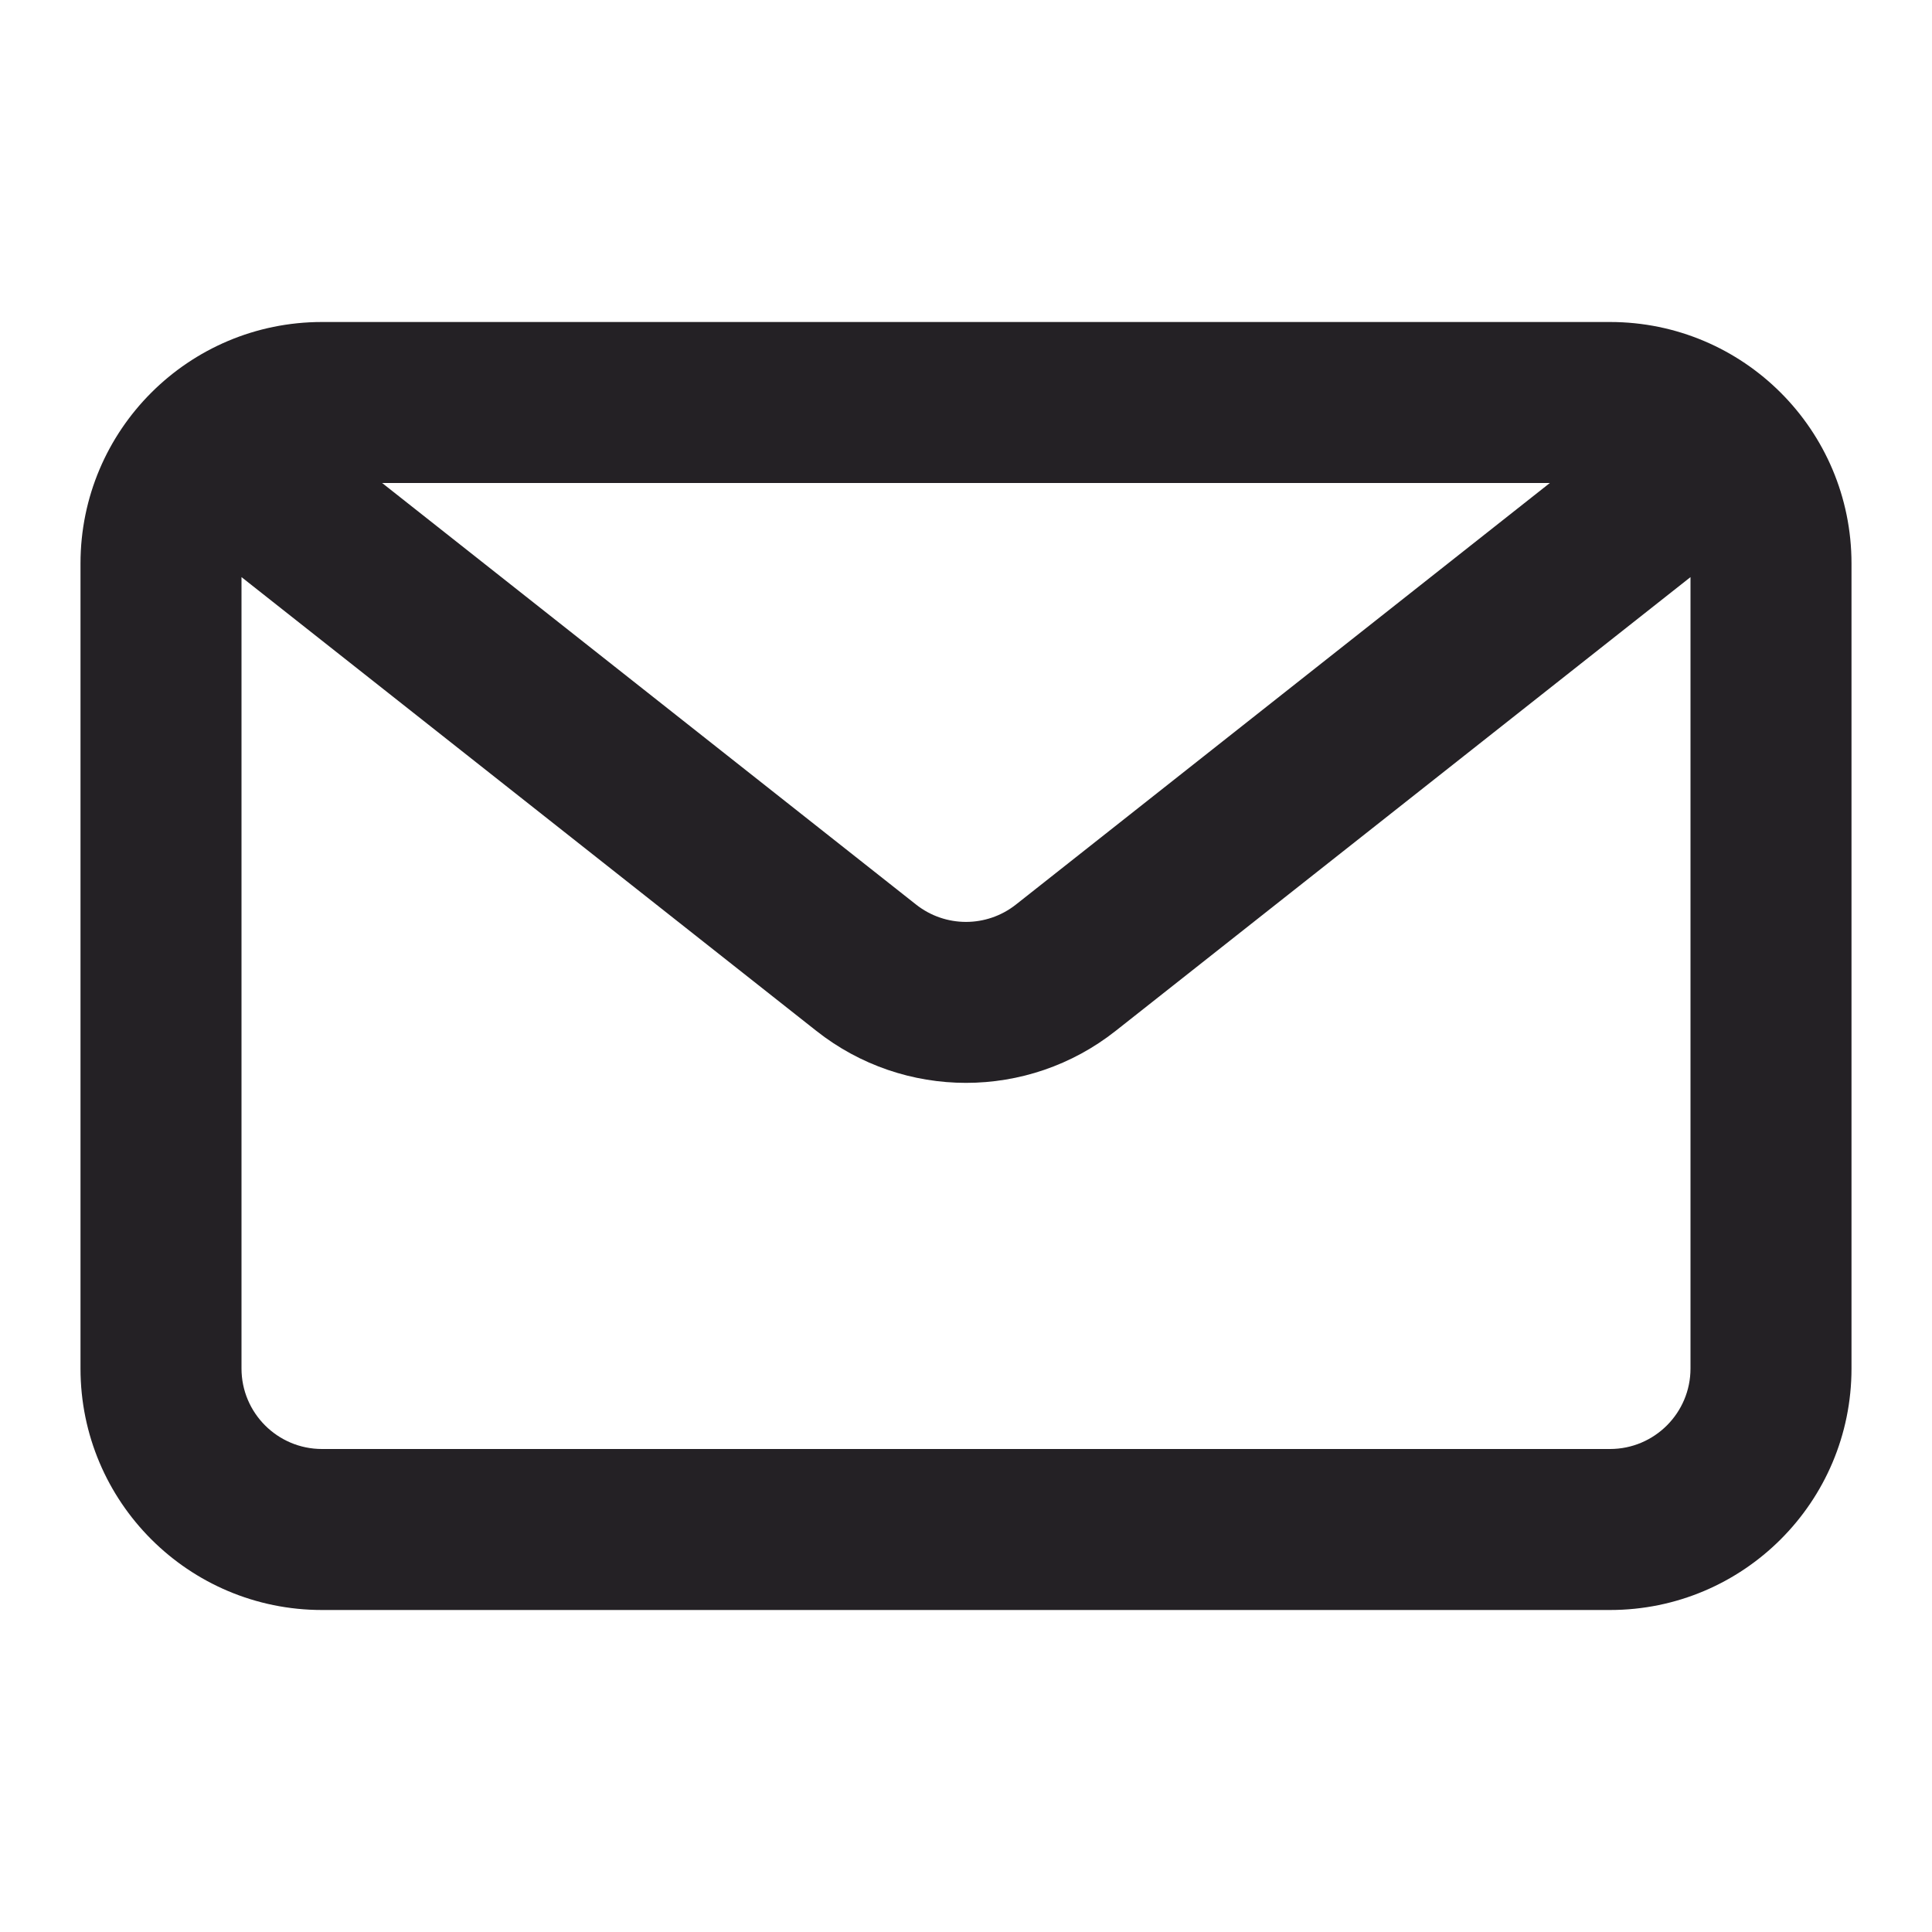
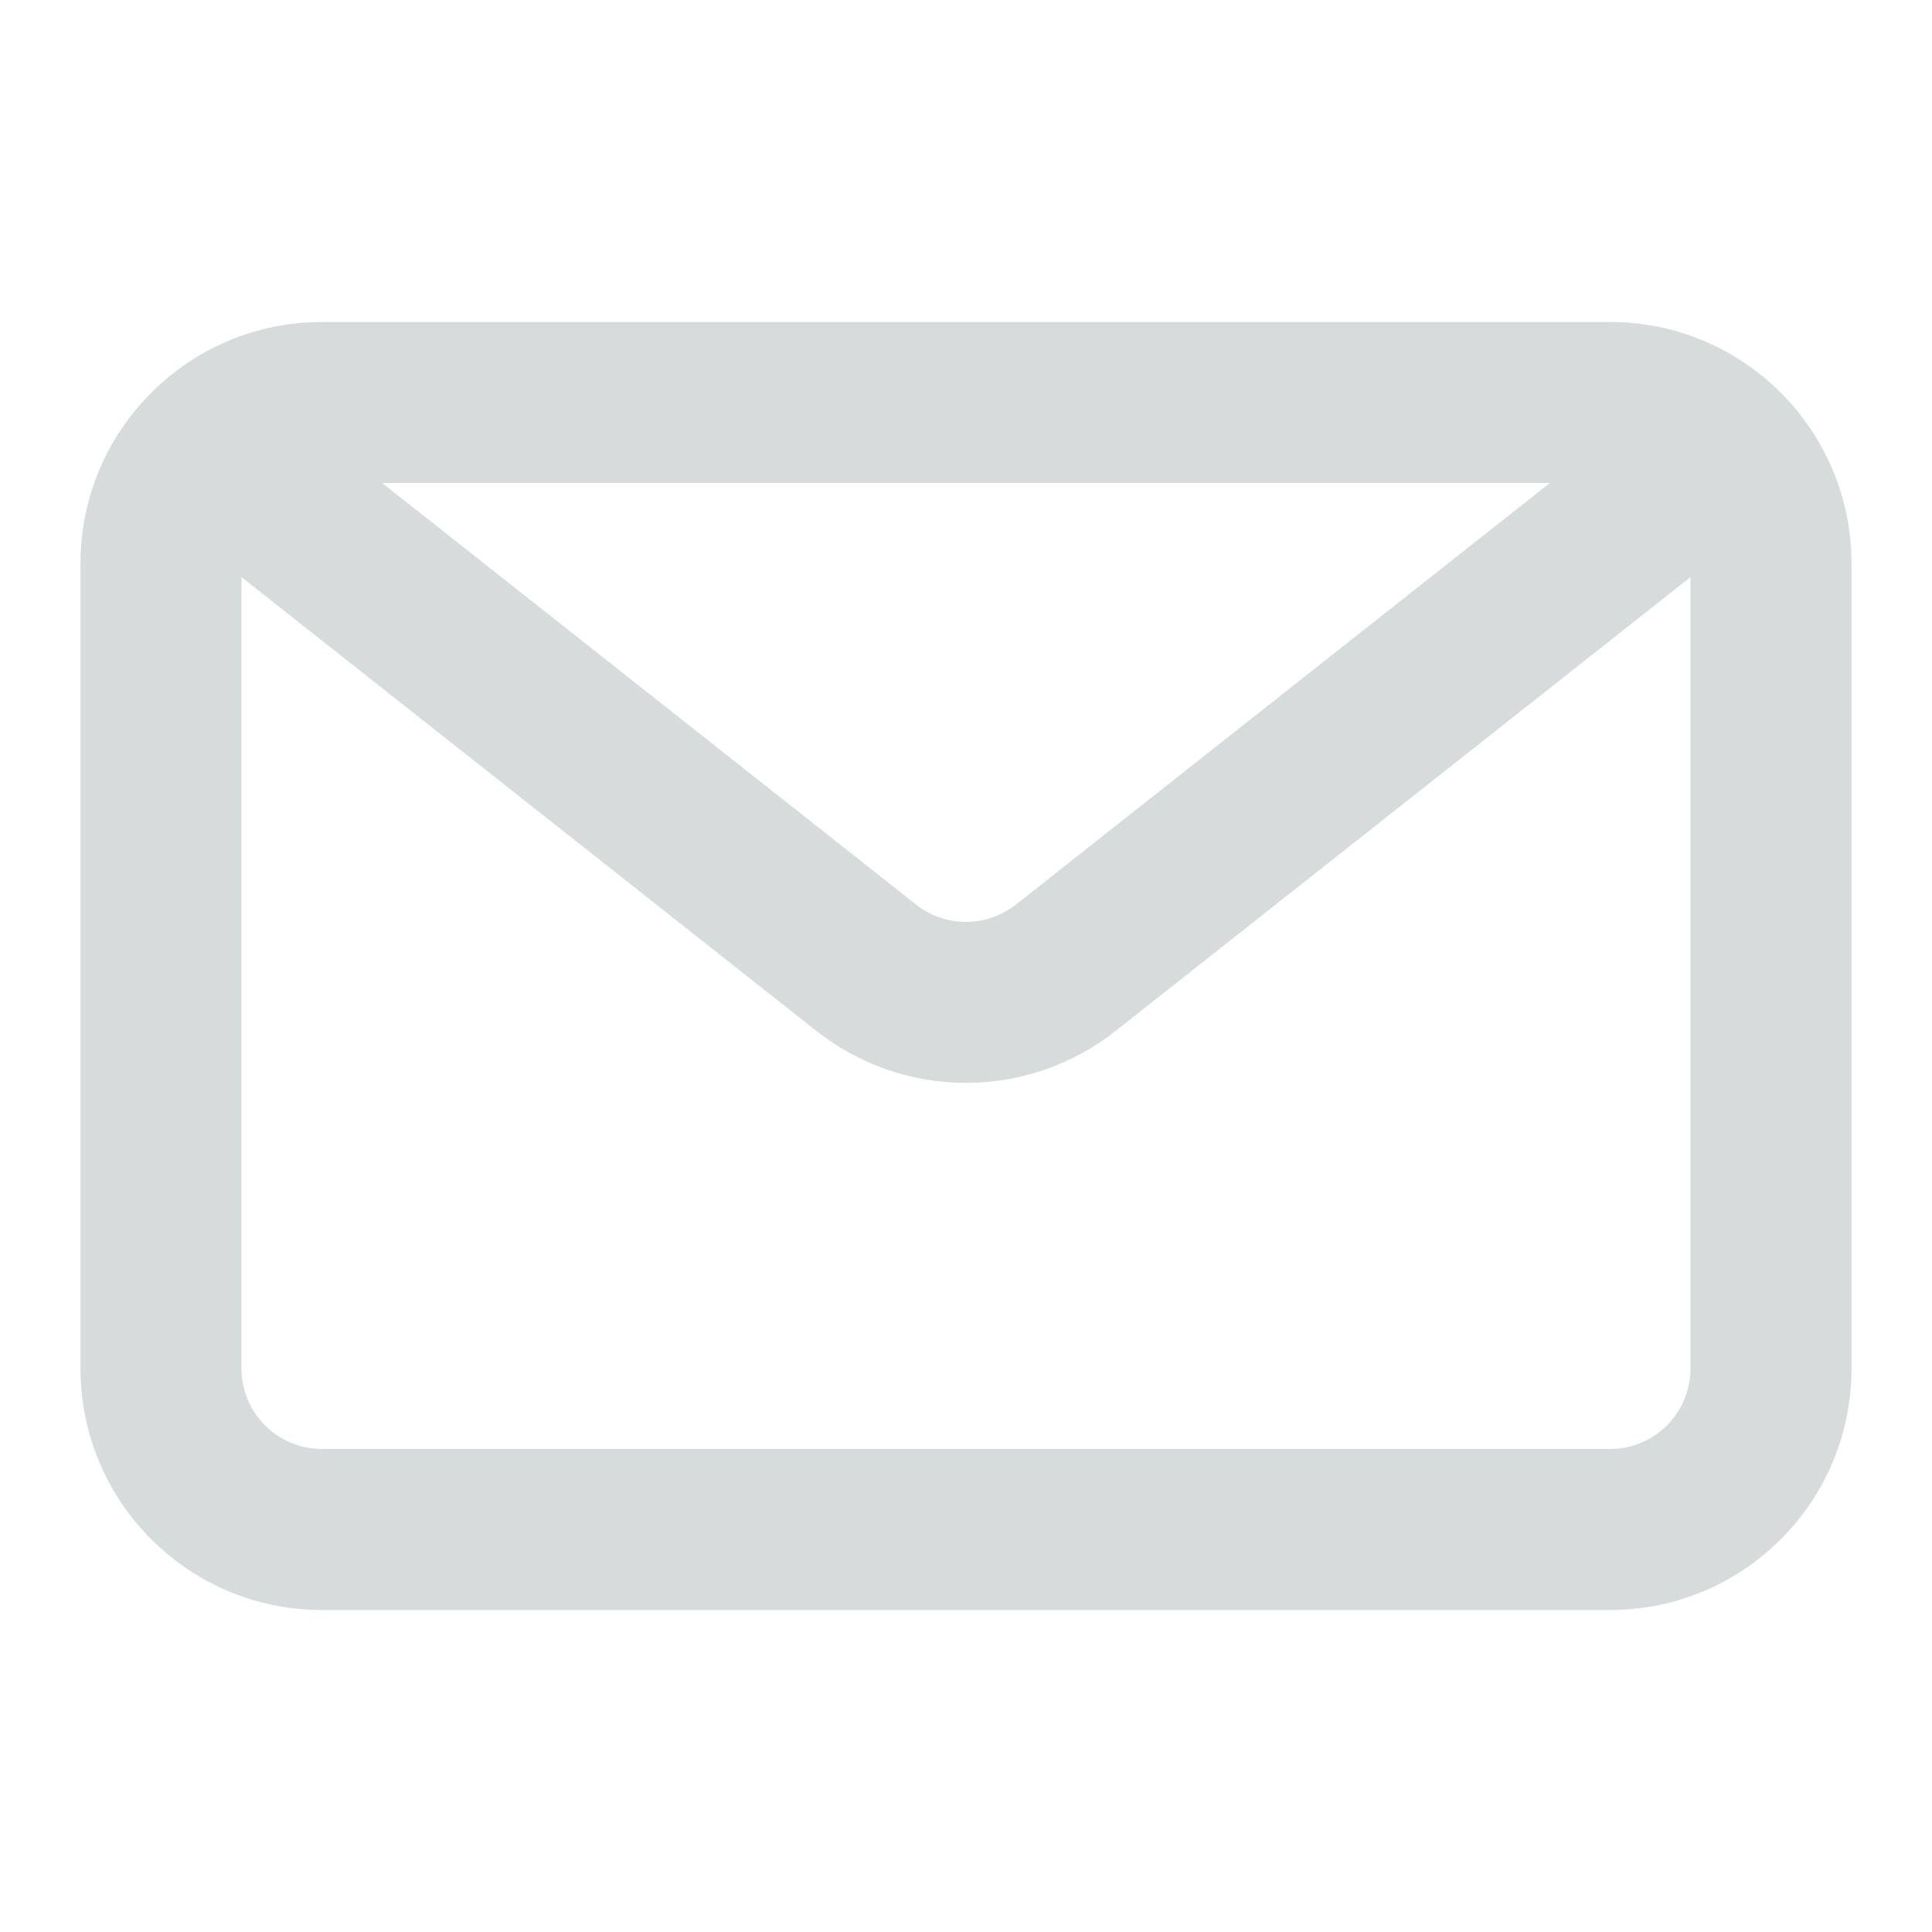
<svg xmlns="http://www.w3.org/2000/svg" width="800px" height="800px" viewBox="0 0 24 24" fill="none">
-   <path fill-rule="evenodd" clip-rule="evenodd" d="M20 4C21.657 4 23 5.343 23 7V17C23 18.657 21.657 20 20 20H4C2.343 20 1 18.657 1 17V7C1 5.343 2.343 4 4 4H20ZM19.253 6H4.747L11.38 11.237C11.744 11.524 12.256 11.524 12.62 11.237L19.253 6ZM3 7.169V17C3 17.552 3.448 18 4 18H20C20.552 18 21 17.552 21 17V7.169L13.859 12.806C12.769 13.667 11.231 13.667 10.141 12.806L3 7.169Z" fill="#242125" />
+   <path fill-rule="evenodd" clip-rule="evenodd" d="M20 4C21.657 4 23 5.343 23 7V17C23 18.657 21.657 20 20 20H4C2.343 20 1 18.657 1 17V7C1 5.343 2.343 4 4 4H20ZM19.253 6H4.747L11.38 11.237C11.744 11.524 12.256 11.524 12.62 11.237L19.253 6ZM3 7.169V17C3 17.552 3.448 18 4 18H20C20.552 18 21 17.552 21 17V7.169L13.859 12.806C12.769 13.667 11.231 13.667 10.141 12.806L3 7.169Z" fill="#d6dbdc" />
</svg>
